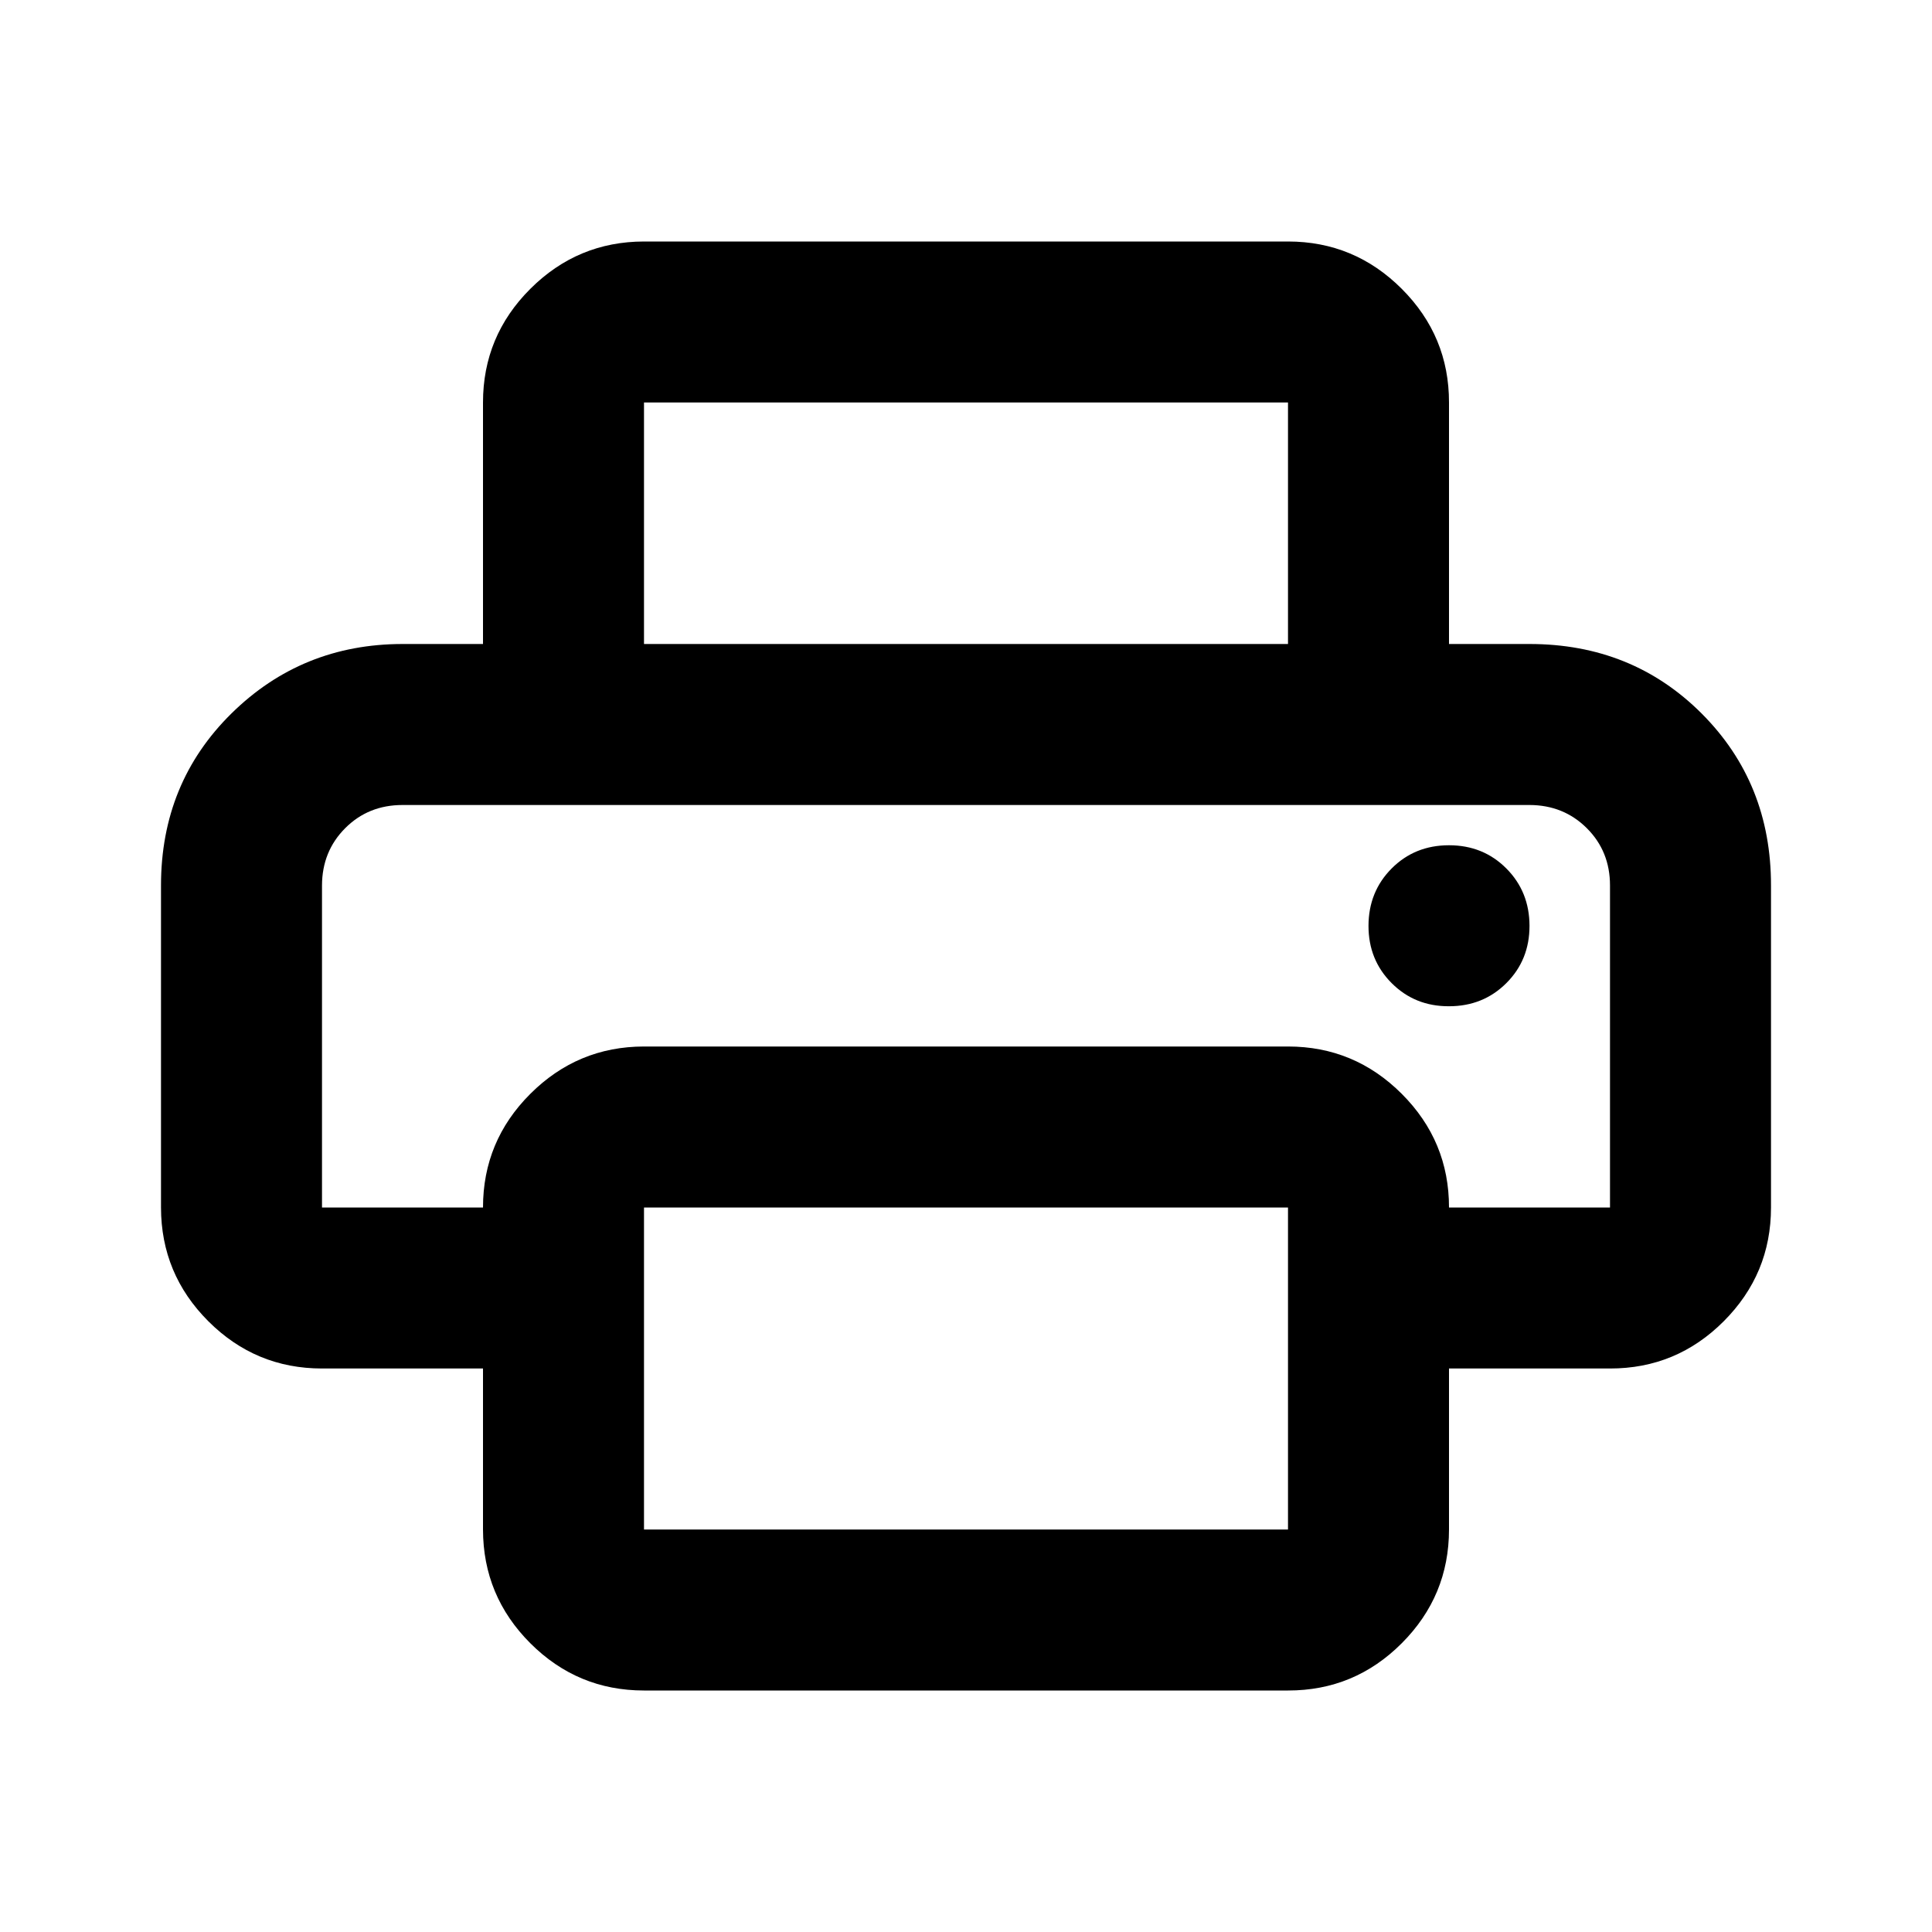
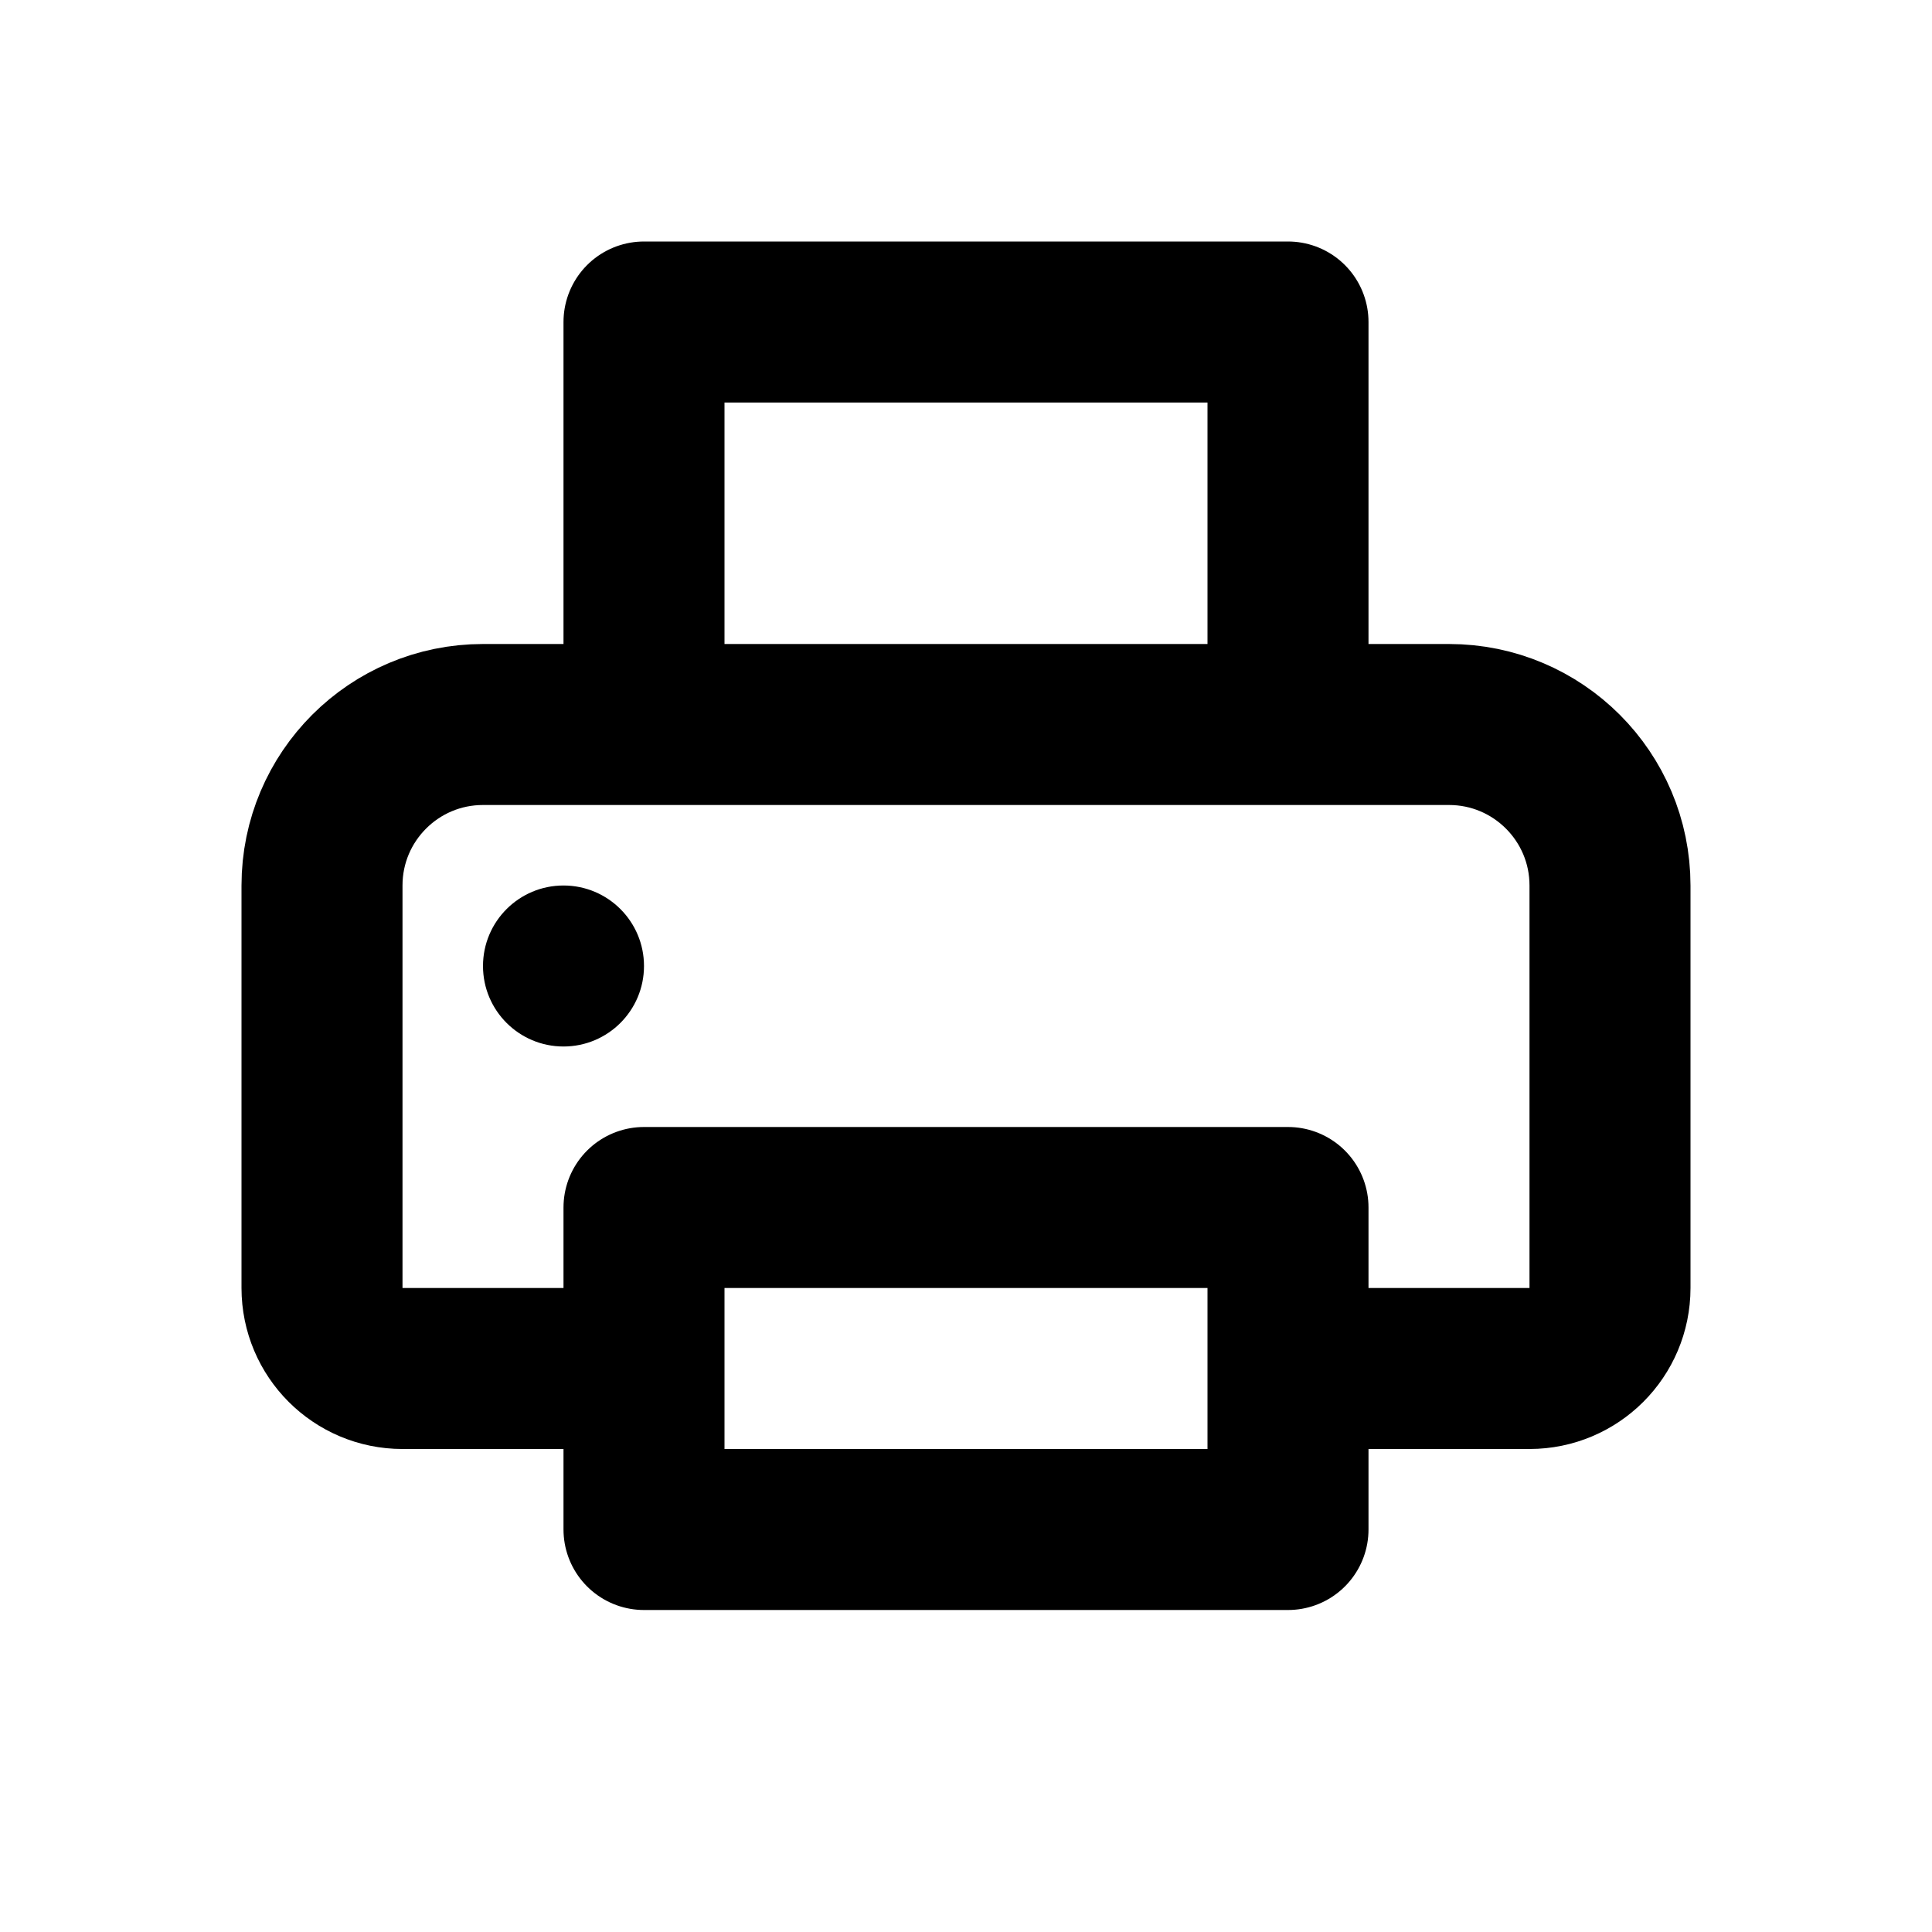
<svg xmlns="http://www.w3.org/2000/svg" width="1em" height="1em" viewBox="0 0 24 24">
  <path d="M0 0h24v24H0z" fill="none" />
-   <path fill="#000" d="M8 21q-.825 0-1.412-.587T6 19v-2H4q-.825 0-1.412-.587T2 15v-4q0-1.275.875-2.137T5 8h14q1.275 0 2.138.863T22 11v4q0 .825-.587 1.413T20 17h-2v2q0 .825-.587 1.413T16 21zm-4-6h2q0-.825.588-1.412T8 13h8q.825 0 1.413.588T18 15h2v-4q0-.425-.288-.712T19 10H5q-.425 0-.712.288T4 11zm12-7V5H8v3H6V5q0-.825.588-1.412T8 3h8q.825 0 1.413.588T18 5v3zm2 4.5q.425 0 .713-.288T19 11.5t-.288-.712T18 10.5t-.712.288T17 11.5t.288.713t.712.287M16 19v-4H8v4zM4 10h16z" />
+   <g fill="none">
+     <path stroke="#000" stroke-linejoin="round" stroke-width="2" d="M8 17H5a1 1 0 0 1-1-1v-5a2 2 0 0 1 2-2h12a2 2 0 0 1 2 2v5a1 1 0 0 1-1 1h-3M8 4h8v5H8zm0 11h8v4H8z" />
+     <circle cx="7" cy="12" r="1" fill="#000" />
+   </g>
</svg>
